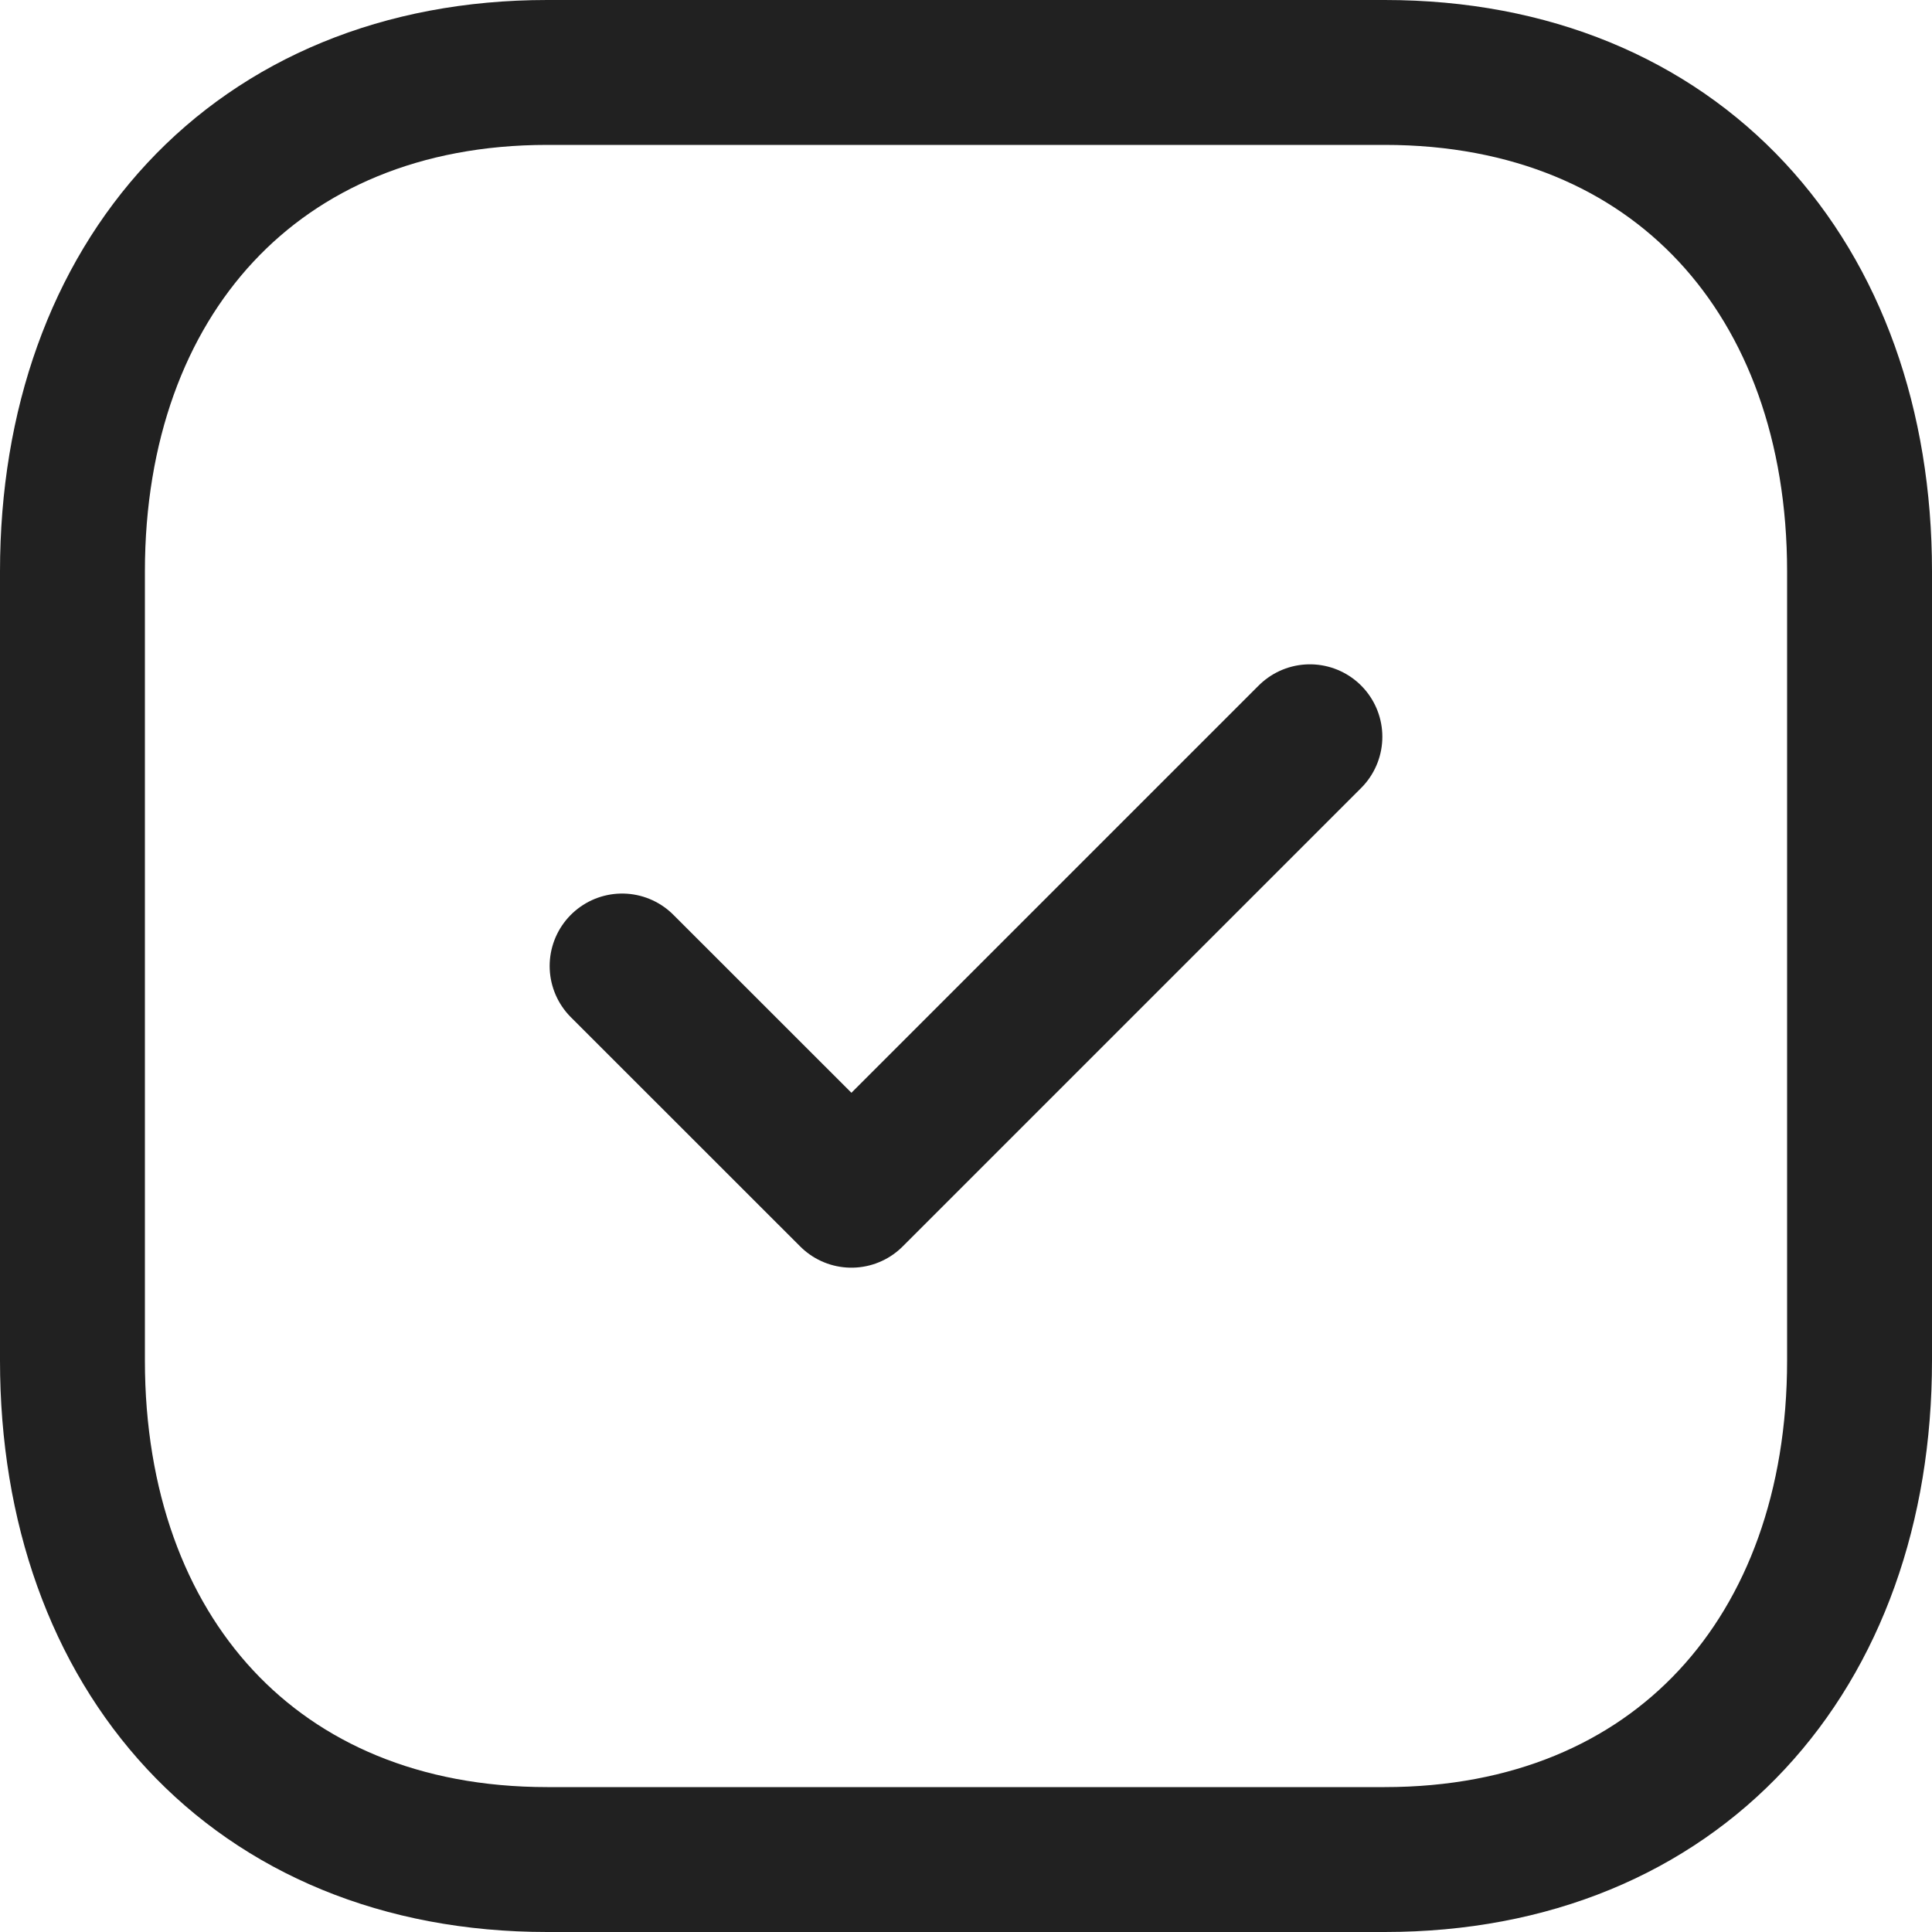
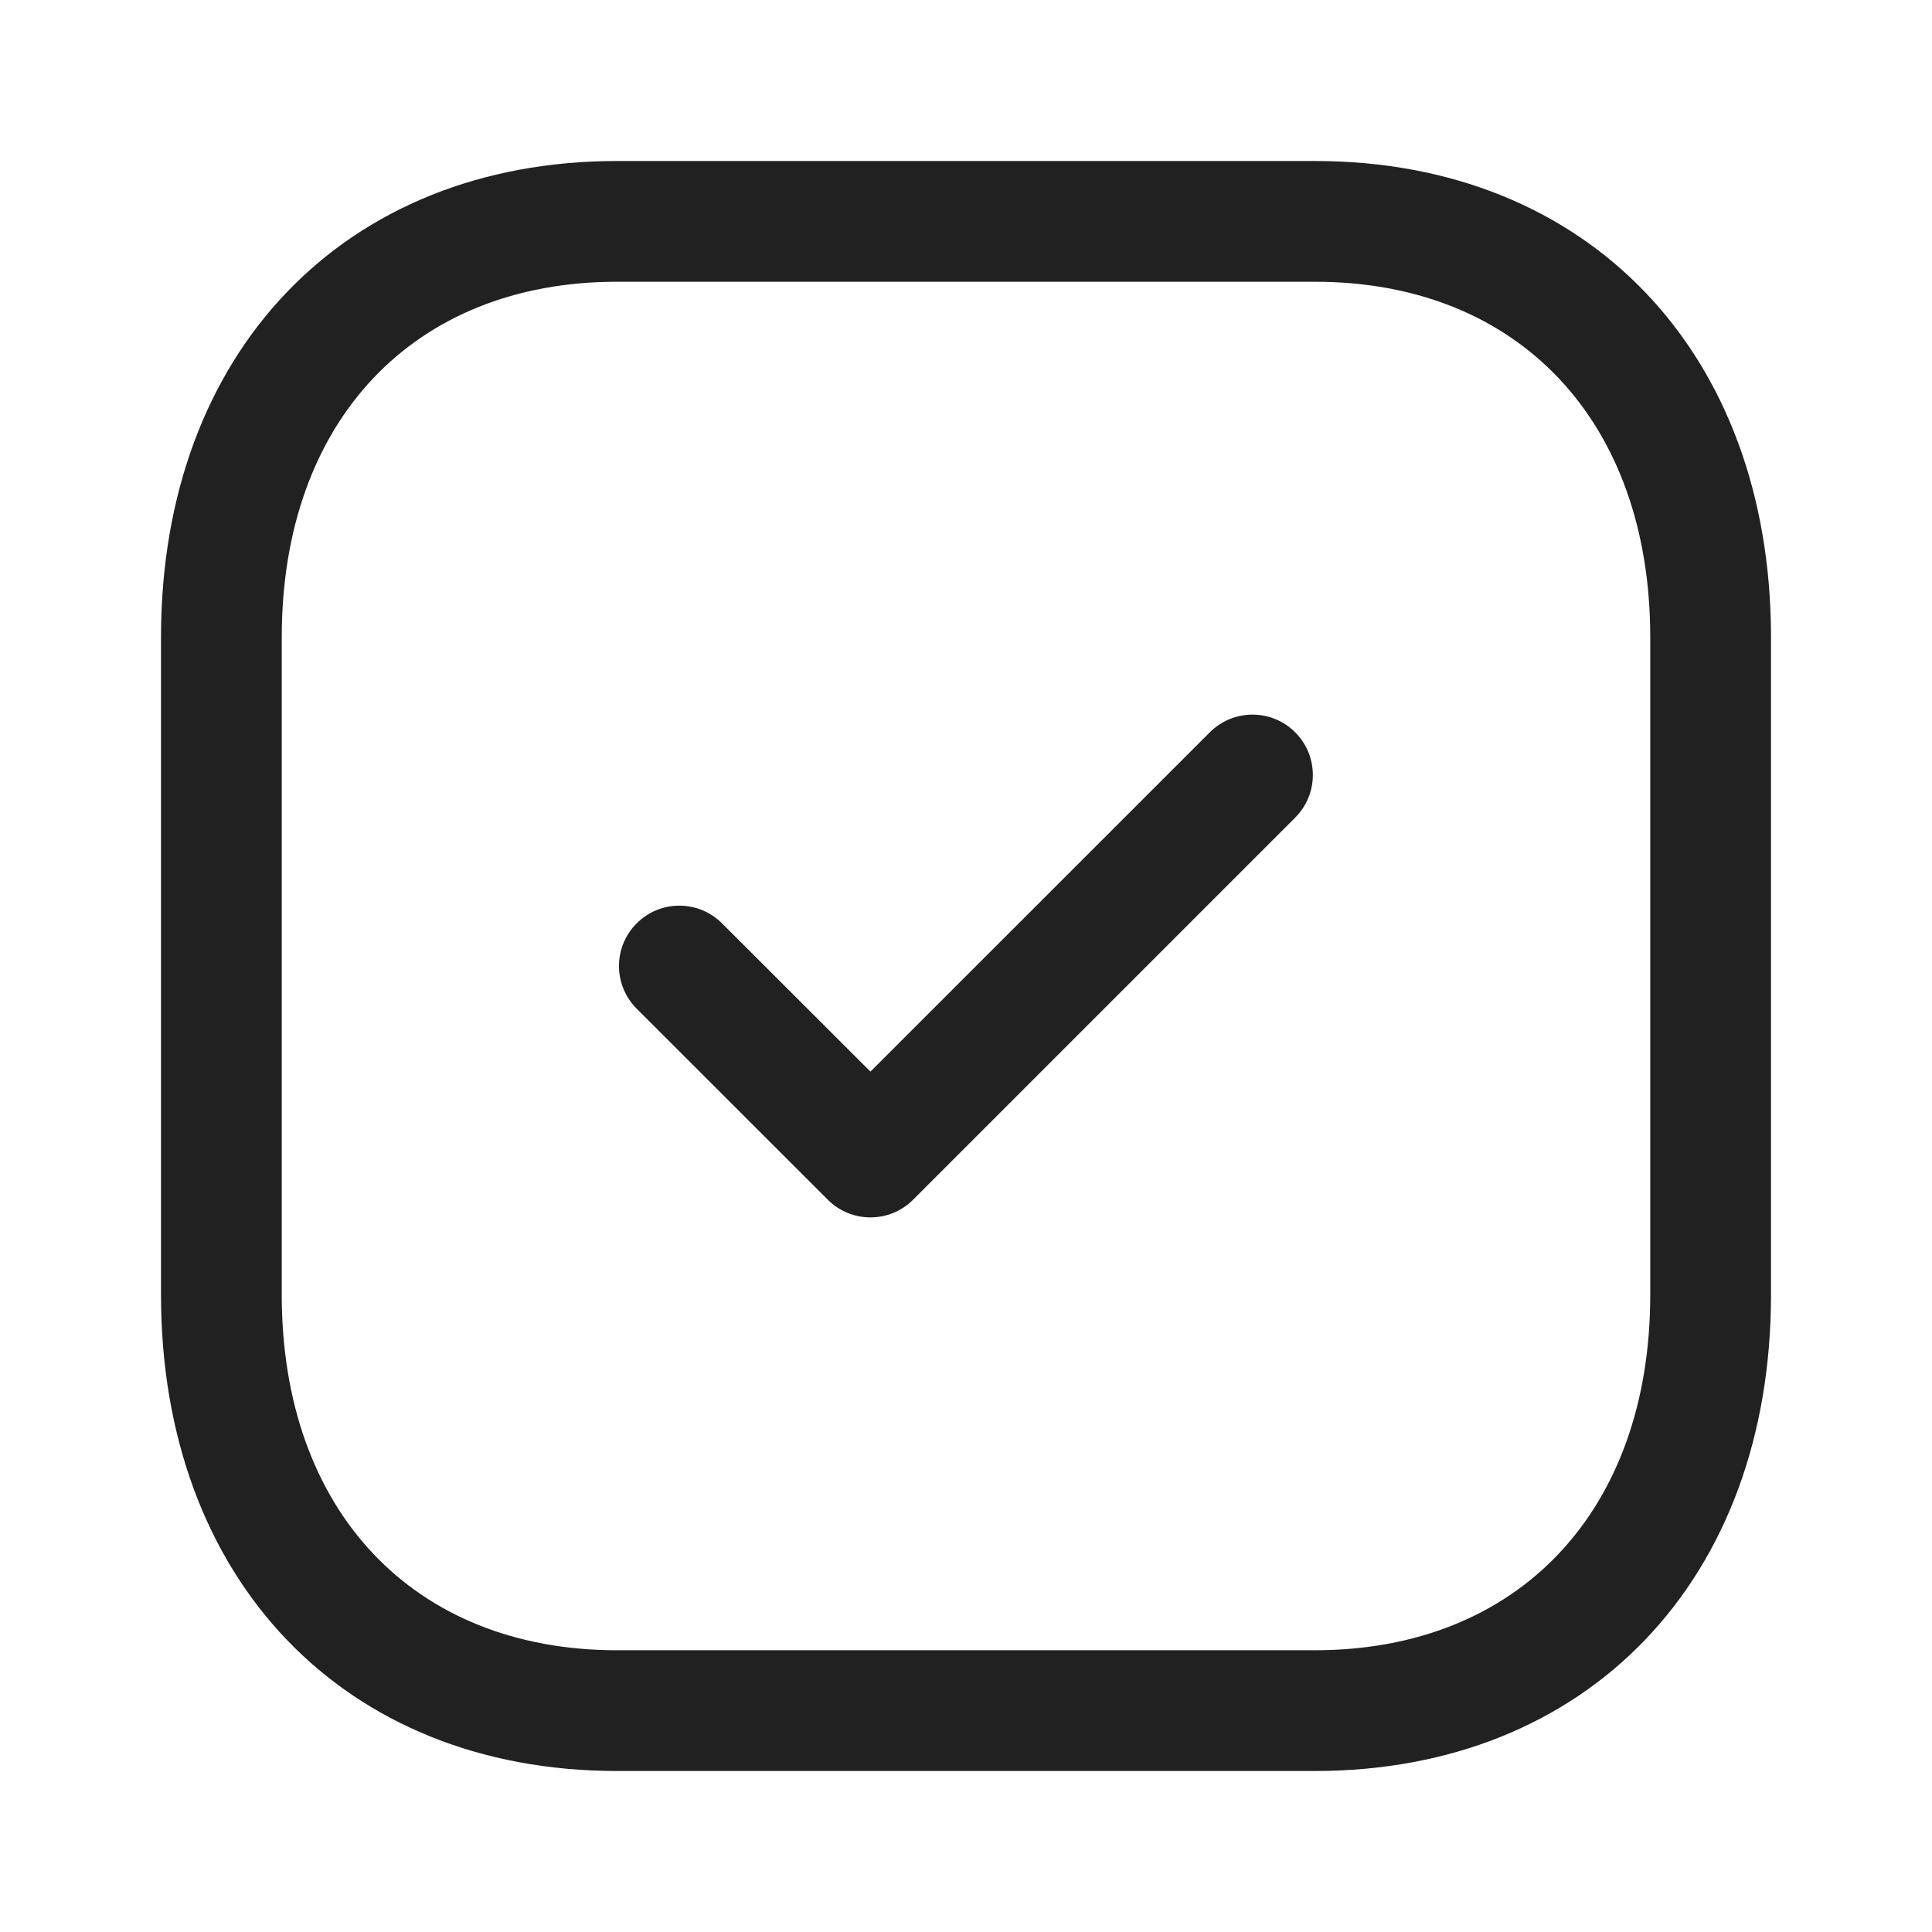
- <svg xmlns="http://www.w3.org/2000/svg" width="24" height="24" viewBox="0 0 20 20" fill="none">
-   <path fill-rule="evenodd" clip-rule="evenodd" d="M14.335 0.75H5.665C2.644 0.75 0.75 2.889 0.75 5.916V14.084C0.75 17.111 2.635 19.25 5.665 19.25H14.334C17.364 19.25 19.25 17.111 19.25 14.084V5.916C19.25 2.889 17.364 0.75 14.335 0.75Z" stroke="#212121" stroke-width="1.5" stroke-linecap="round" stroke-linejoin="round" />
-   <path d="M6.44 10L8.814 12.373L13.56 7.627" stroke="#212121" stroke-width="1.5" stroke-linecap="round" stroke-linejoin="round" />
+ <svg xmlns="http://www.w3.org/2000/svg" width="24" height="24" viewBox="0 0 24 24" fill="none">
+   <g id="Iconly/Light-Outline/Tick Square">
+     <g id="Tick Square">
+       <path id="Fill 1" fill-rule="evenodd" clip-rule="evenodd" d="M7.665 3.5C5.135 3.5 3.5 5.233 3.5 7.916V16.084C3.5 18.767 5.135 20.5 7.665 20.5H16.333C18.864 20.5 20.5 18.767 20.5 16.084V7.916C20.5 5.233 18.864 3.5 16.334 3.5H7.665ZM16.333 22H7.665C4.276 22 2 19.622 2 16.084V7.916C2 4.378 4.276 2 7.665 2H16.334C19.723 2 22 4.378 22 7.916V16.084C22 19.622 19.723 22 16.333 22Z" fill="#212121" />
+       <path id="Fill 3" fill-rule="evenodd" clip-rule="evenodd" d="M10.813 15.123C10.622 15.123 10.429 15.05 10.283 14.903L7.909 12.53C7.616 12.237 7.616 11.763 7.909 11.47C8.202 11.177 8.676 11.177 8.969 11.47L10.813 13.312L15.029 9.097C15.322 8.804 15.796 8.804 16.089 9.097C16.382 9.39 16.382 9.864 16.089 10.157L11.343 14.903C11.197 15.05 11.005 15.123 10.813 15.123Z" fill="#212121" />
+     </g>
+   </g>
</svg>
